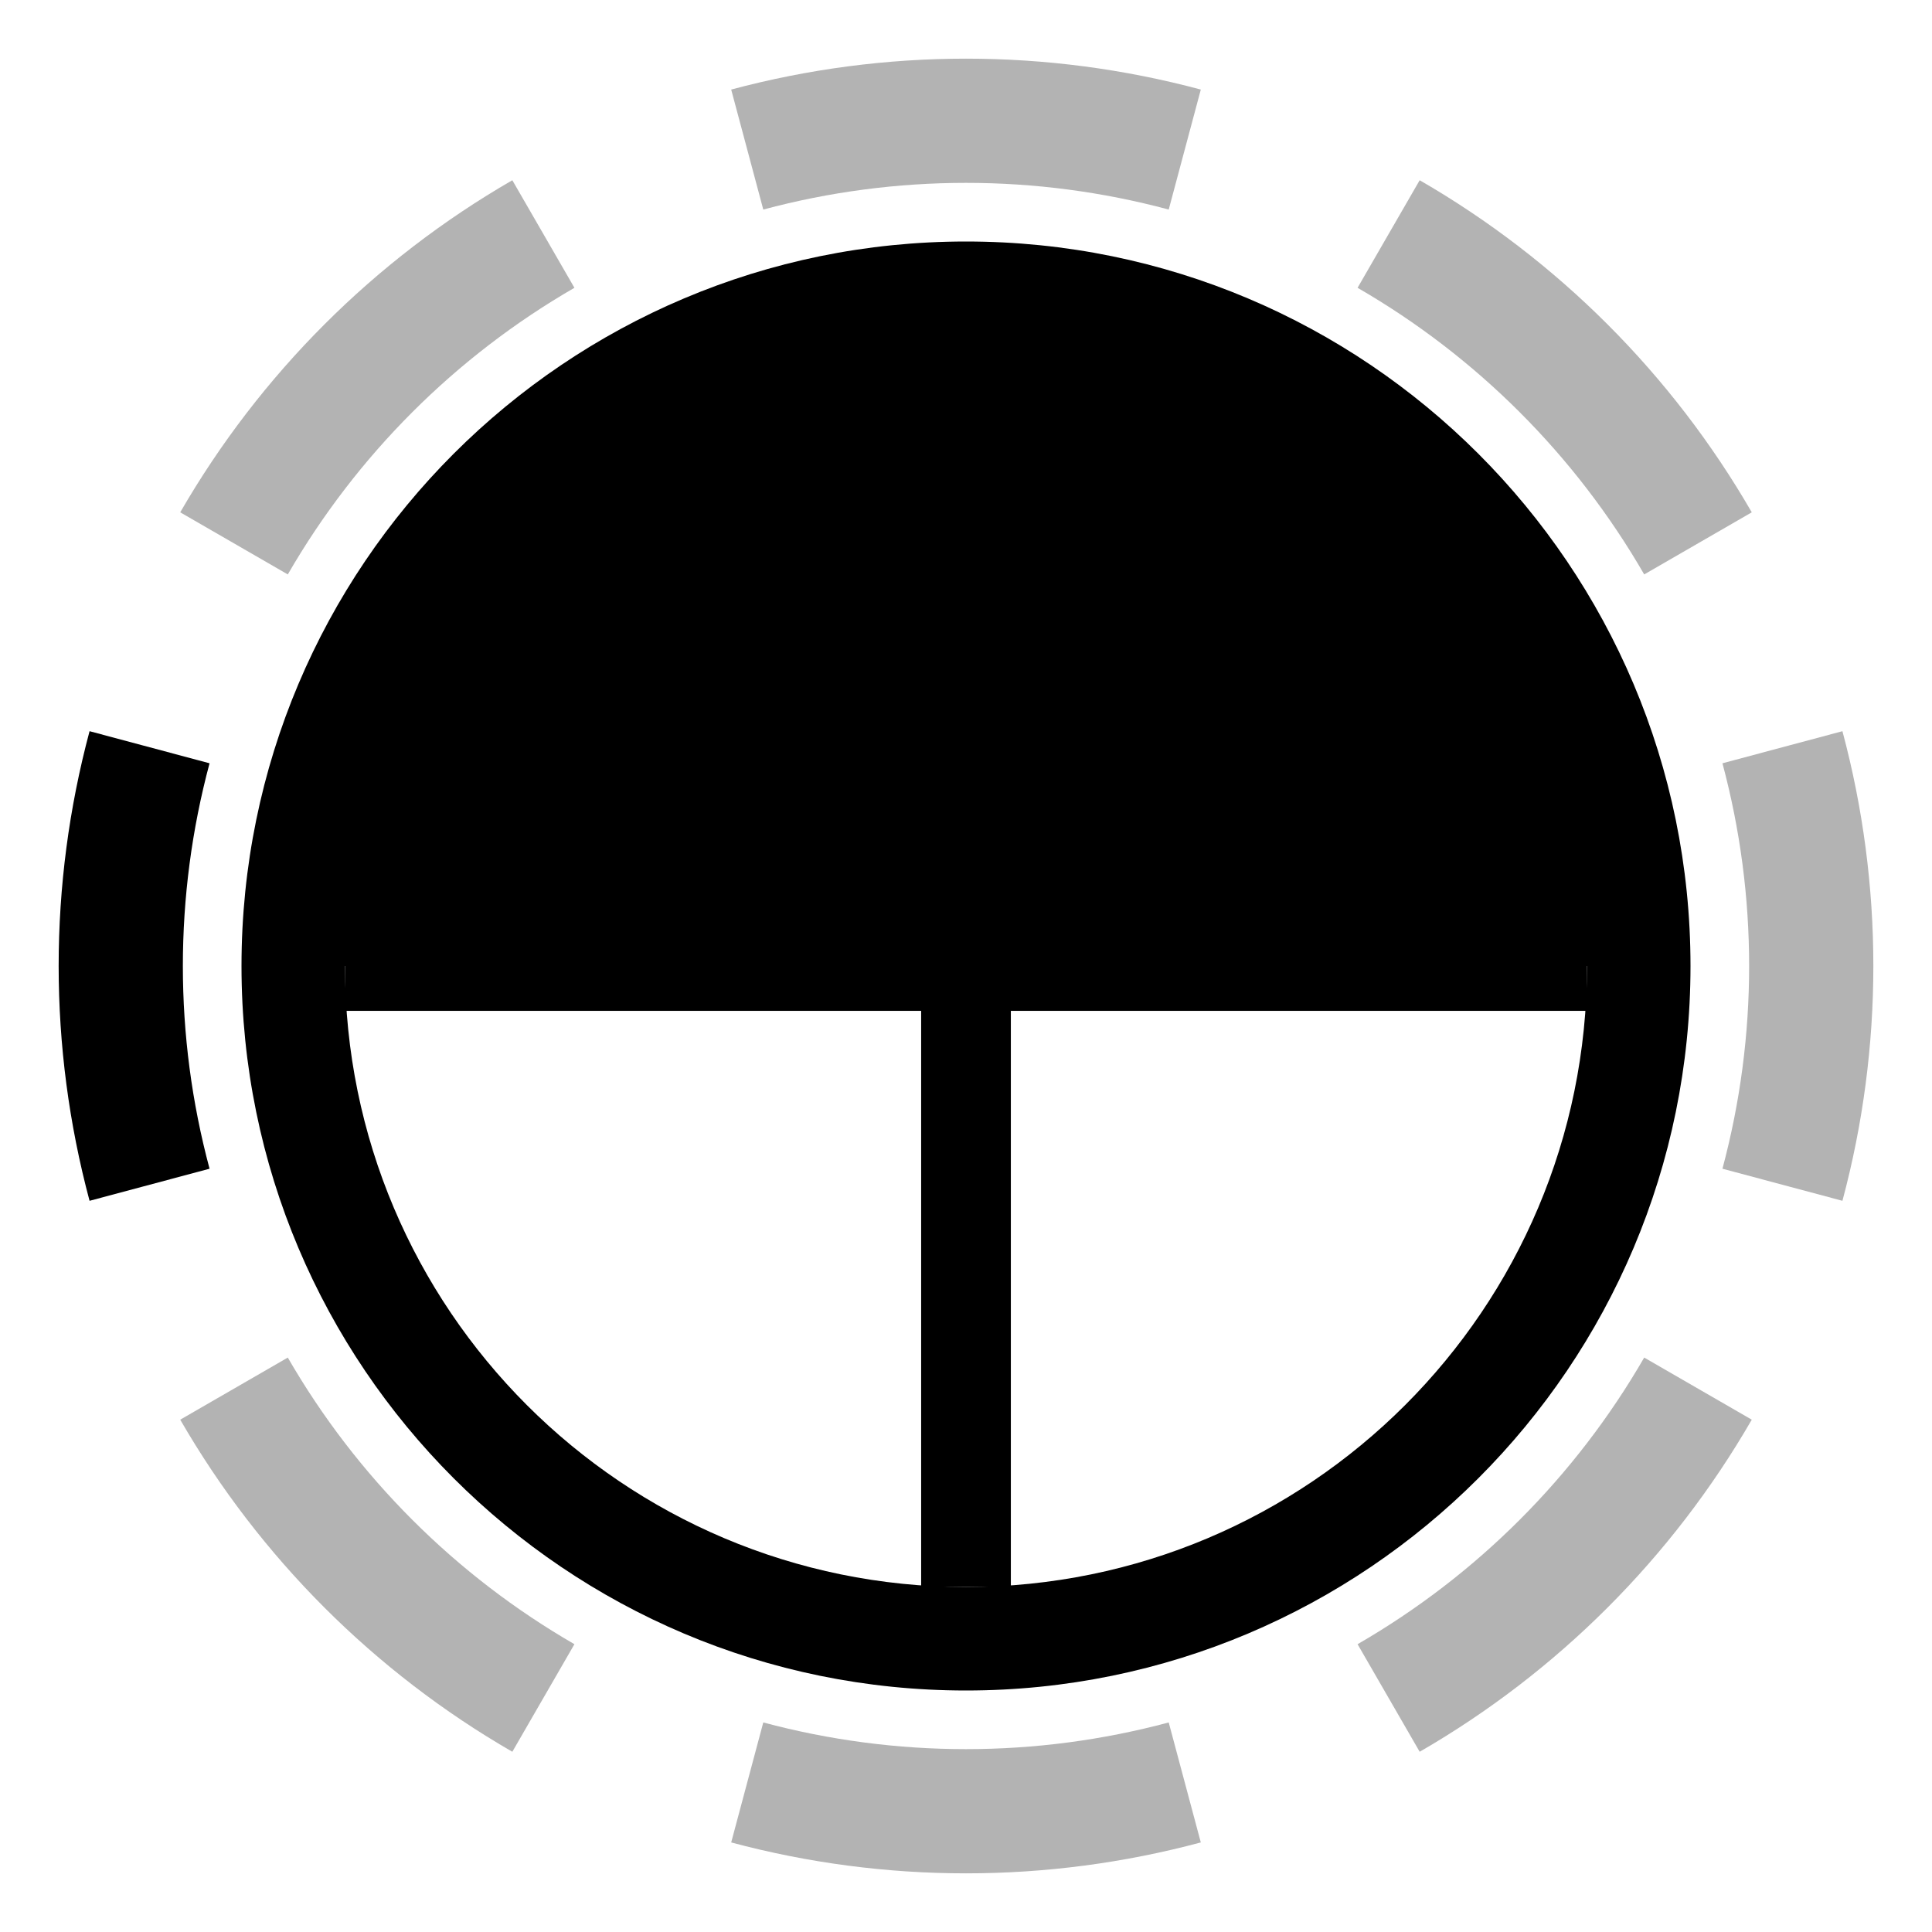
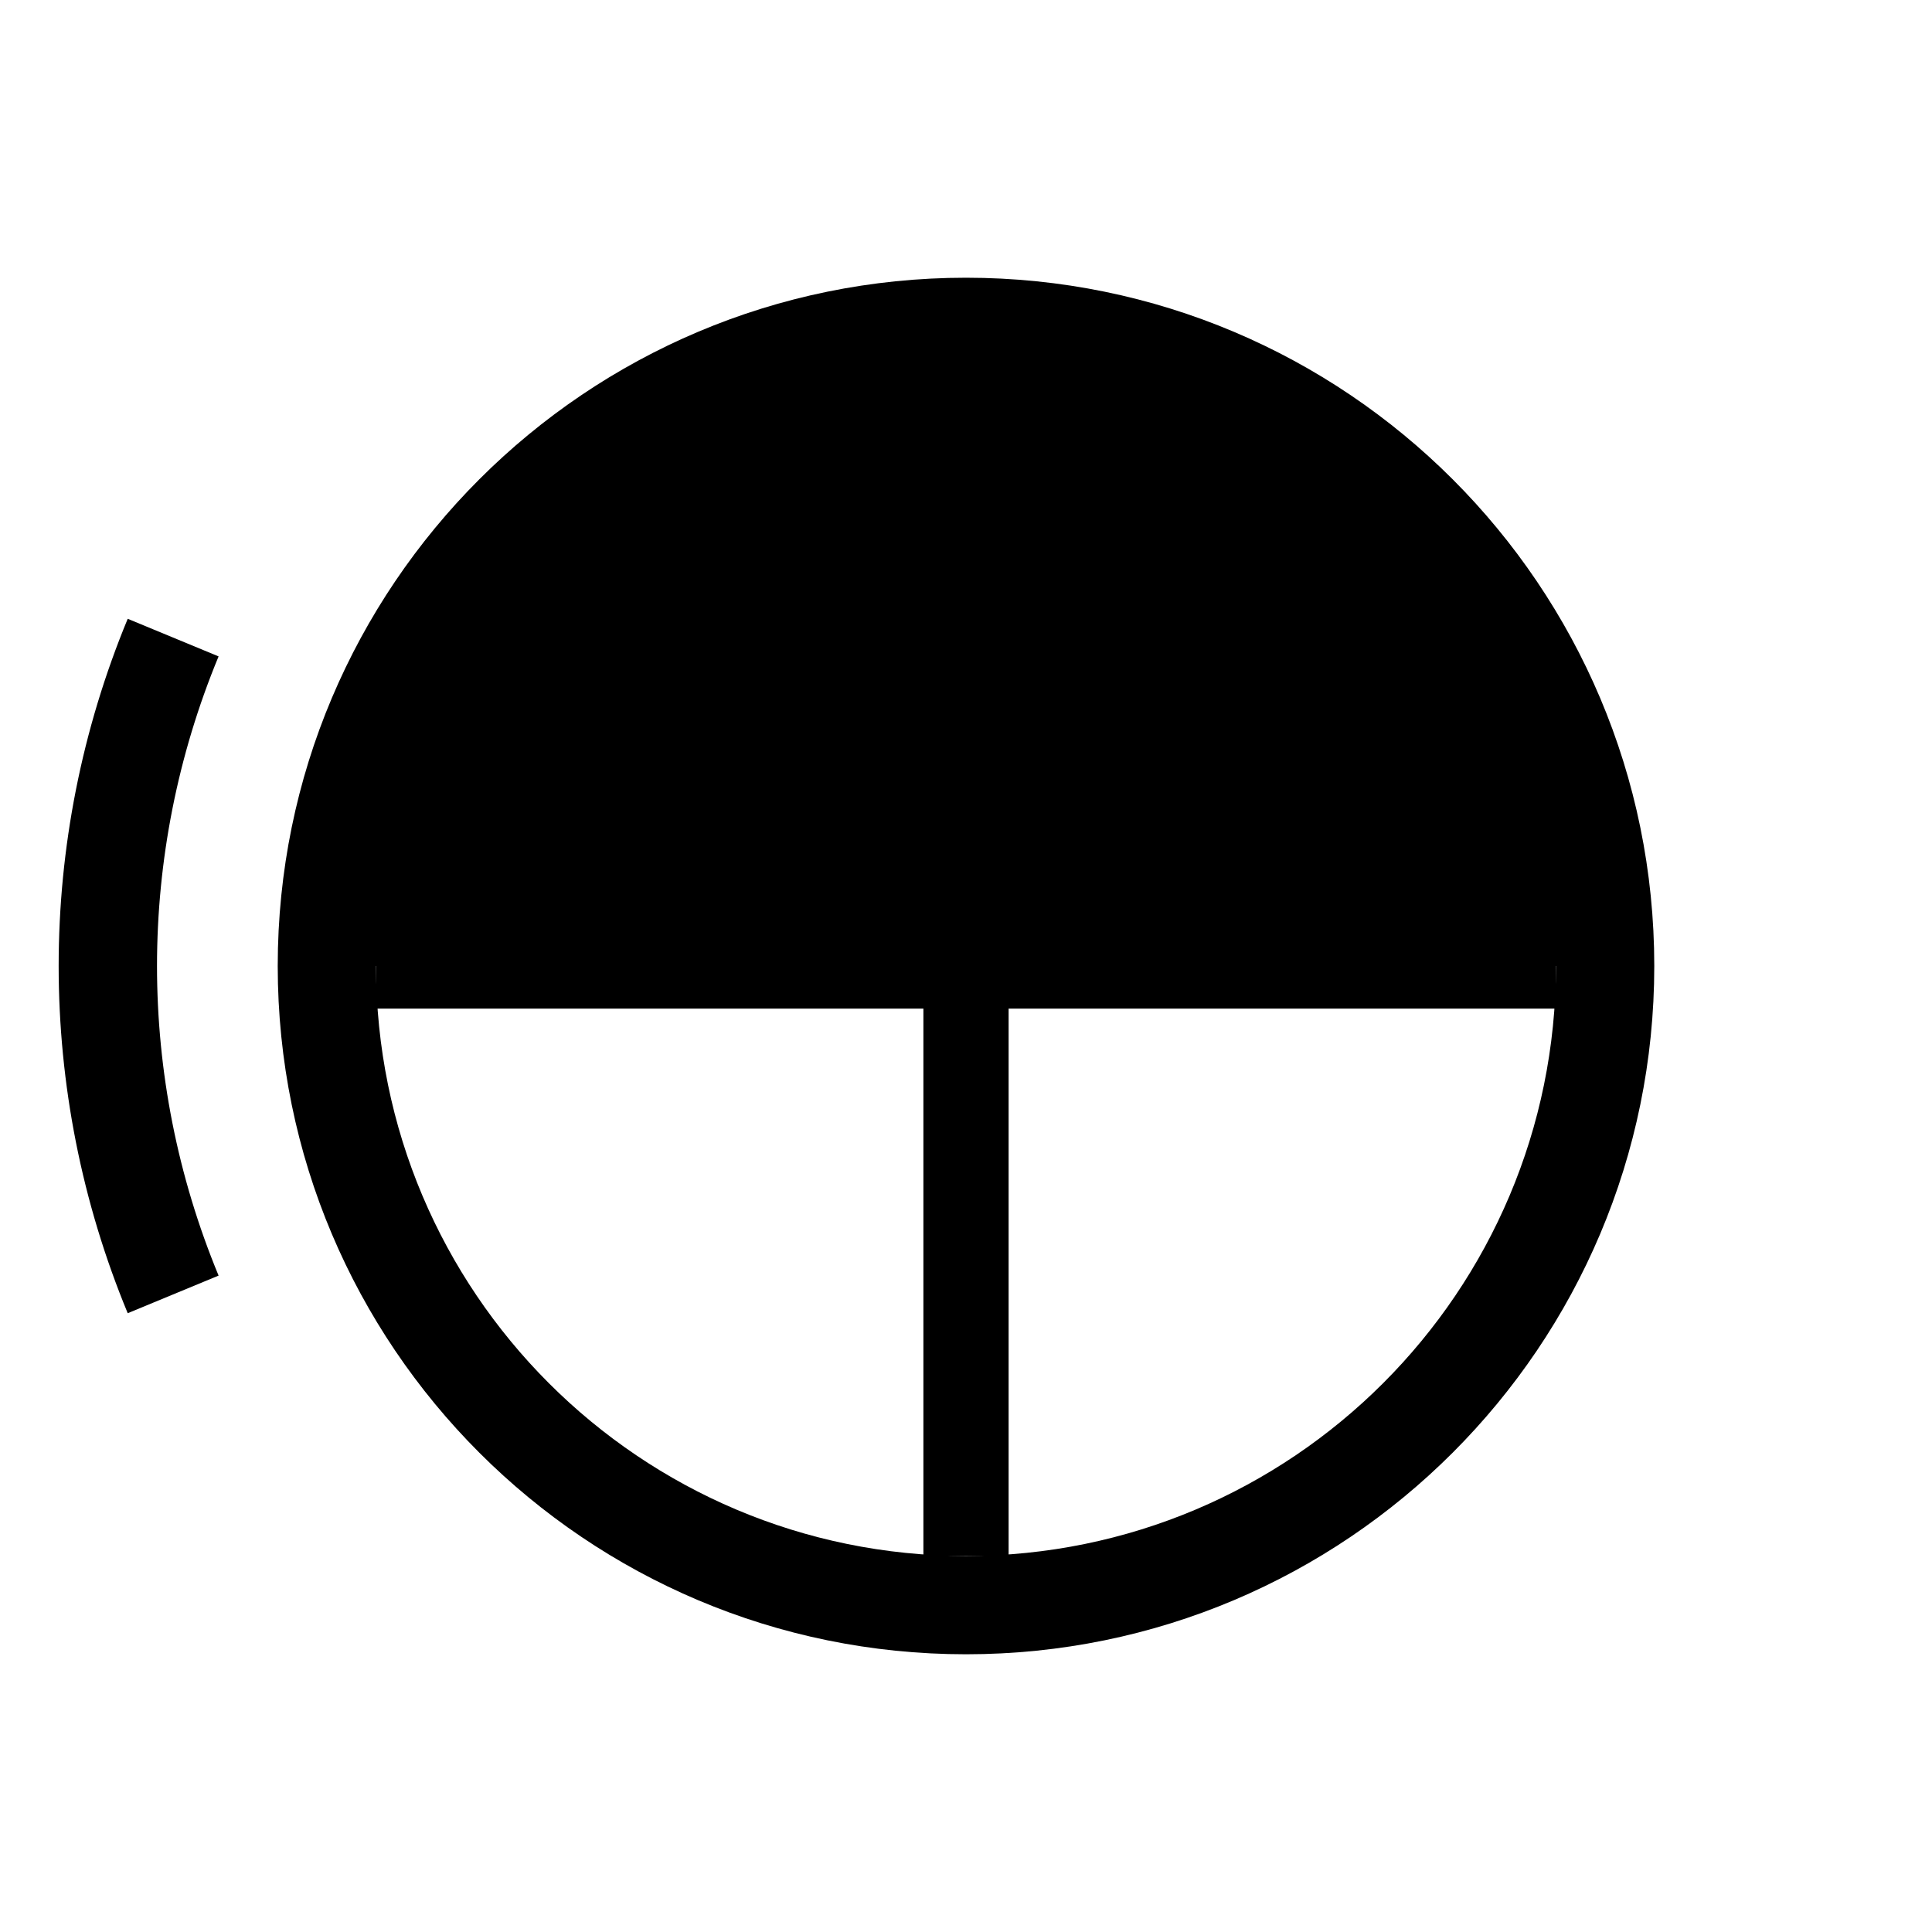
<svg xmlns="http://www.w3.org/2000/svg" width="28" height="28" viewBox="0 0 28 28">
-   <g transform="translate(2 2)">
+   <g transform="translate(2.6 2.6) scale(0.95)">
    <path id="pixel-2" class="success" d="M12 12 L2.8 12 A9.2 9.2 0 0 1 12 2.8 Z" />
    <path id="pixel-3" class="success" d="M12 12 L12 2.8 A9.2 9.2 0 0 1 21.2 12 Z" />
    <path id="grid-vertical" class="success" d="M11.35 3 H12.65 V21 H11.35 Z" />
    <path id="grid-horizontal" class="success" d="M3 11.35 H21 V12.65 H3 Z" />
    <path id="outer-ring" class="success" fill-rule="evenodd" d="M12 1.5 A10.5 10.5 0 1 1 12 22.5 A10.5 10.5 0 1 1 12 1.5 Z M12 3 A9 9 0 1 0 12 21 A9 9 0 1 0 12 3 Z" />
  </g>
-   <path id="direction-north" class="success" opacity="0.30" d="M10.597 1.298 A13.15 13.15 0 0 1 17.403 1.298 L16.938 3.037 A11.35 11.35 0 0 0 11.062 3.037 Z" />
-   <path id="direction-north-east" class="success" opacity="0.30" d="M20.575 2.612 A13.15 13.15 0 0 1 25.388 7.425 L23.829 8.325 A11.35 11.35 0 0 0 19.675 4.171 Z" />
-   <path id="direction-east" class="success" opacity="0.30" d="M26.702 10.597 A13.15 13.15 0 0 1 26.702 17.403 L24.963 16.938 A11.35 11.35 0 0 0 24.963 11.062 Z" />
-   <path id="direction-south-east" class="success" opacity="0.30" d="M25.388 20.575 A13.15 13.15 0 0 1 20.575 25.388 L19.675 23.829 A11.35 11.35 0 0 0 23.829 19.675 Z" />
-   <path id="direction-south" class="success" opacity="0.30" d="M17.403 26.702 A13.15 13.15 0 0 1 10.597 26.702 L11.062 24.963 A11.35 11.35 0 0 0 16.938 24.963 Z" />
-   <path id="direction-south-west" class="success" opacity="0.30" d="M7.425 25.388 A13.15 13.15 0 0 1 2.612 20.575 L4.171 19.675 A11.35 11.35 0 0 0 8.325 23.829 Z" />
-   <path id="direction-west" class="success" opacity="1" d="M1.298 17.403 A13.15 13.15 0 0 1 1.298 10.597 L3.037 11.062 A11.35 11.35 0 0 0 3.037 16.938 Z" />
-   <path id="direction-north-west" class="success" opacity="0.30" d="M2.612 7.425 A13.15 13.15 0 0 1 7.425 2.612 L8.325 4.171 A11.35 11.35 0 0 0 4.171 8.325 Z" />
+   <path id="direction-west" class="success" d="M1.851 19.032 A13.15 13.15 0 0 1 1.851 8.968 L3.168 9.513 A11.725 11.725 0 0 0 3.168 18.487 Z" />
</svg>
